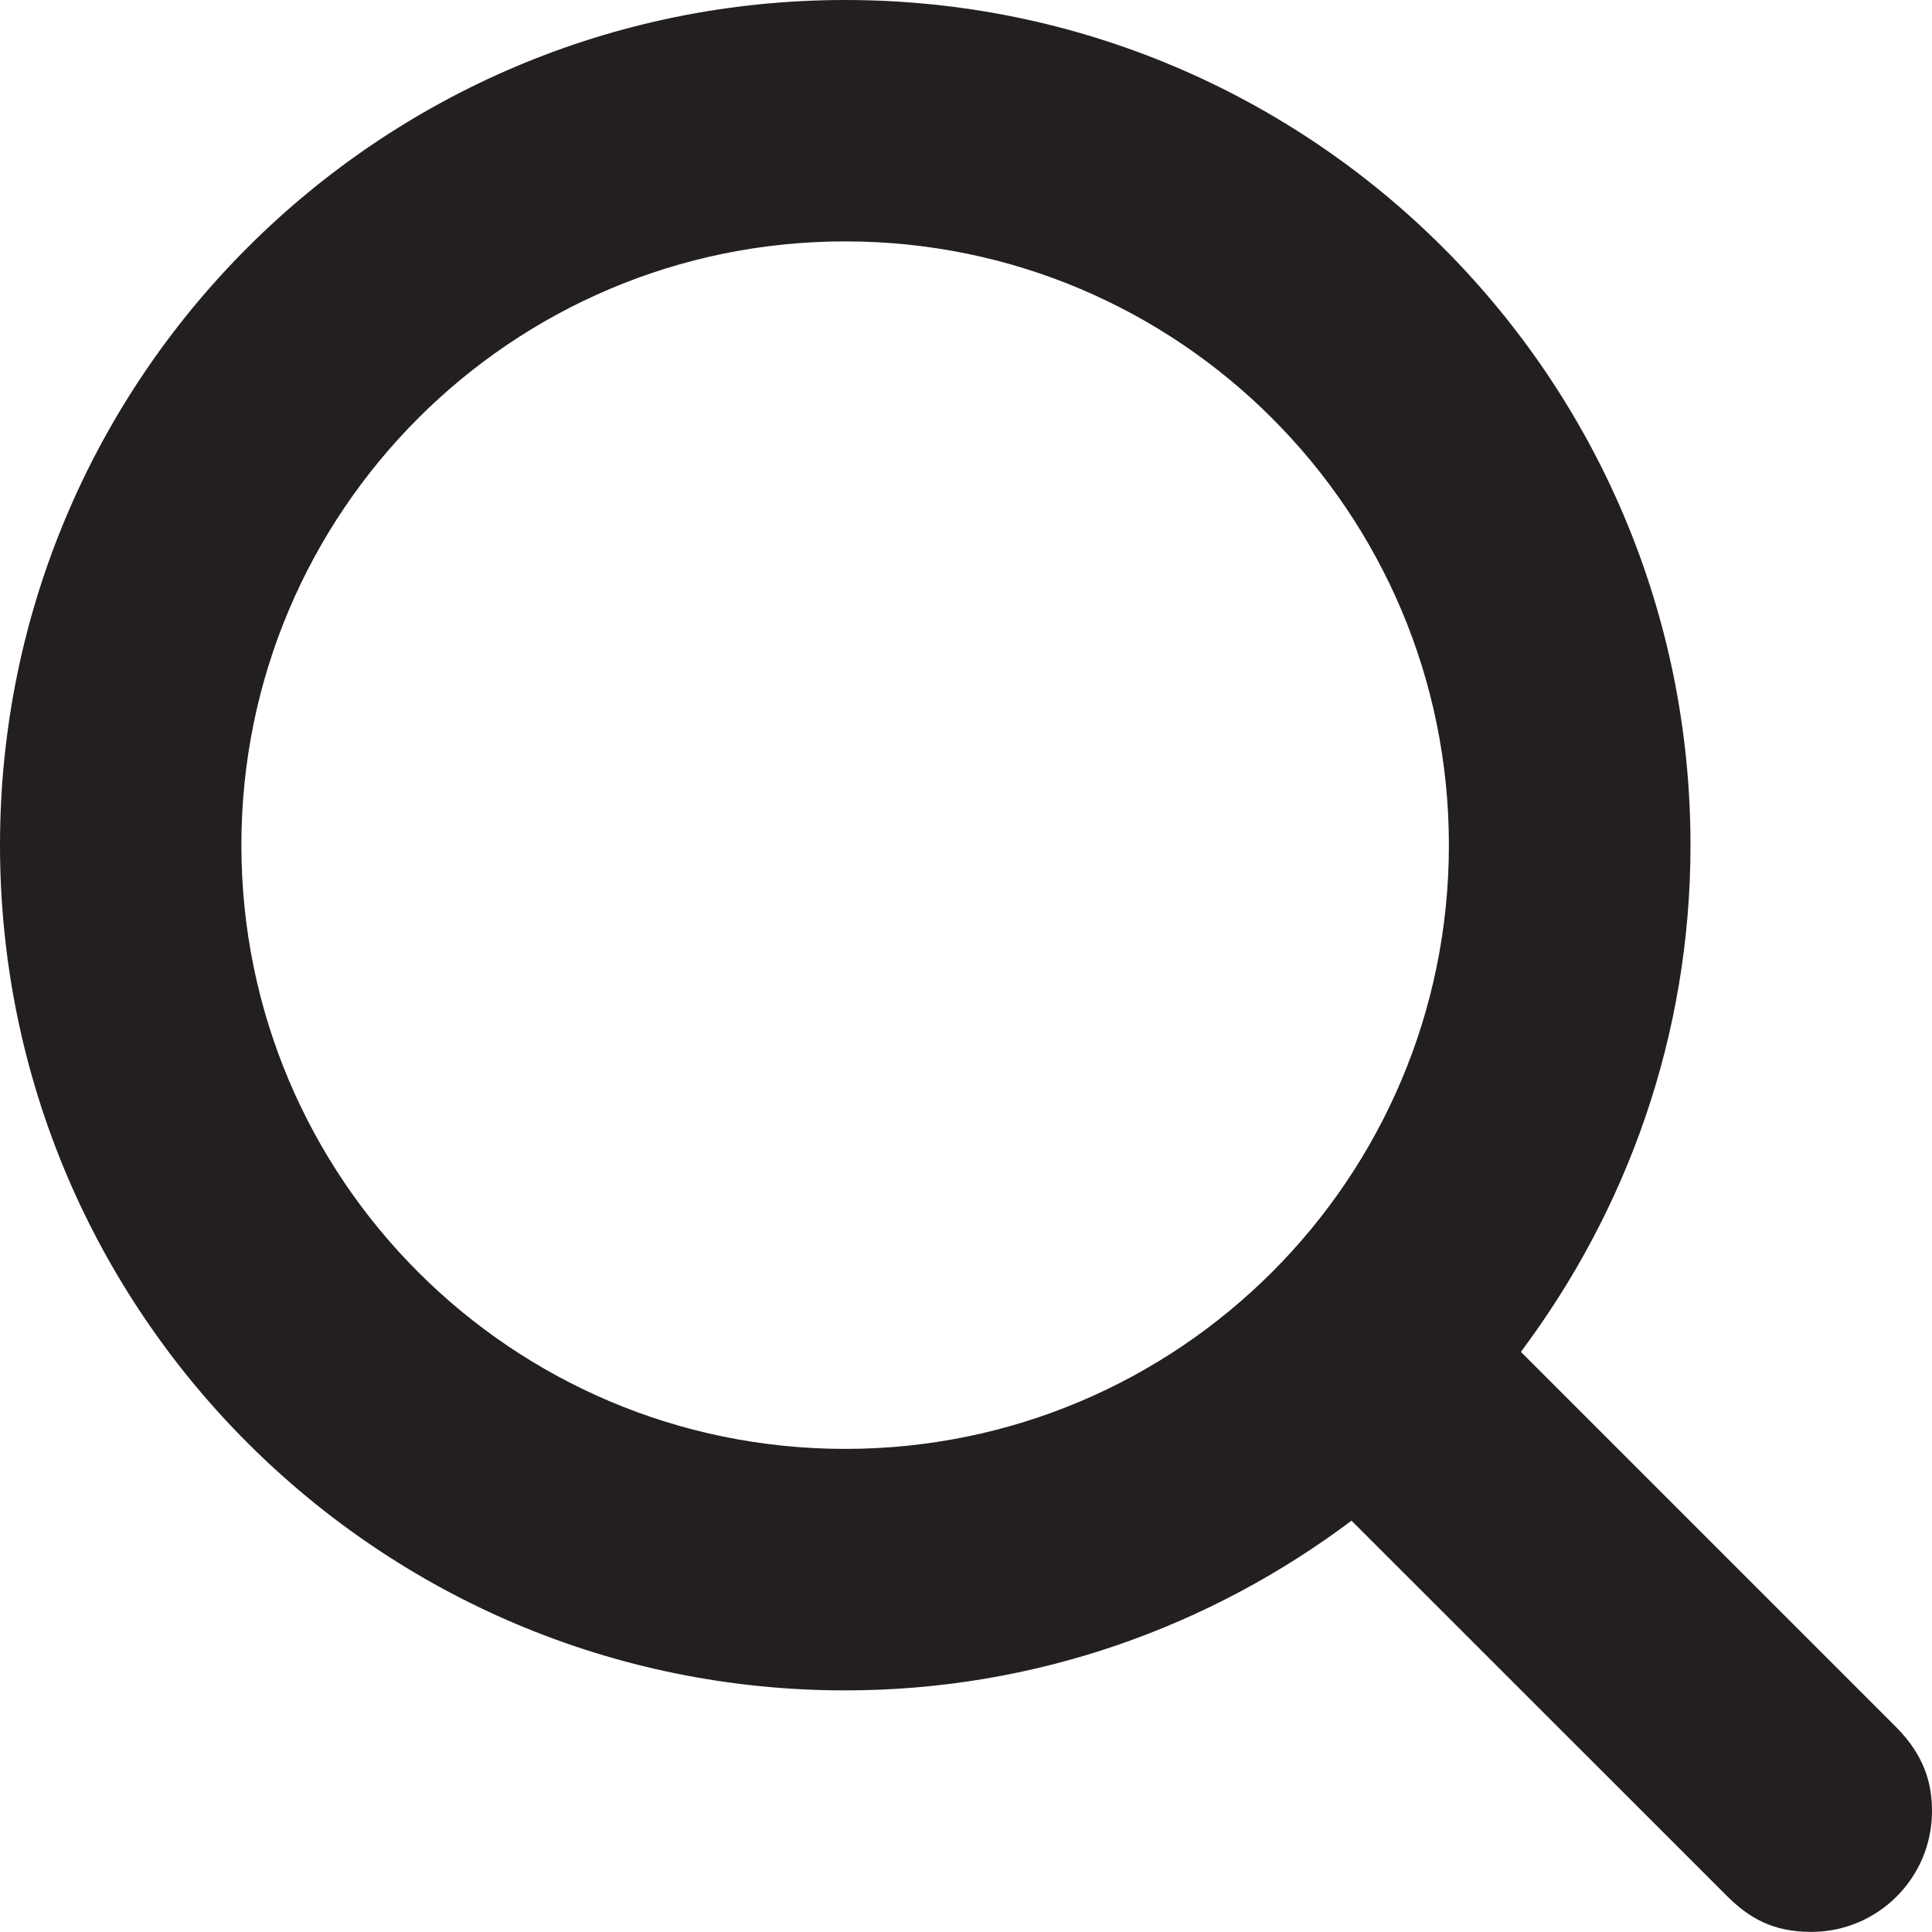
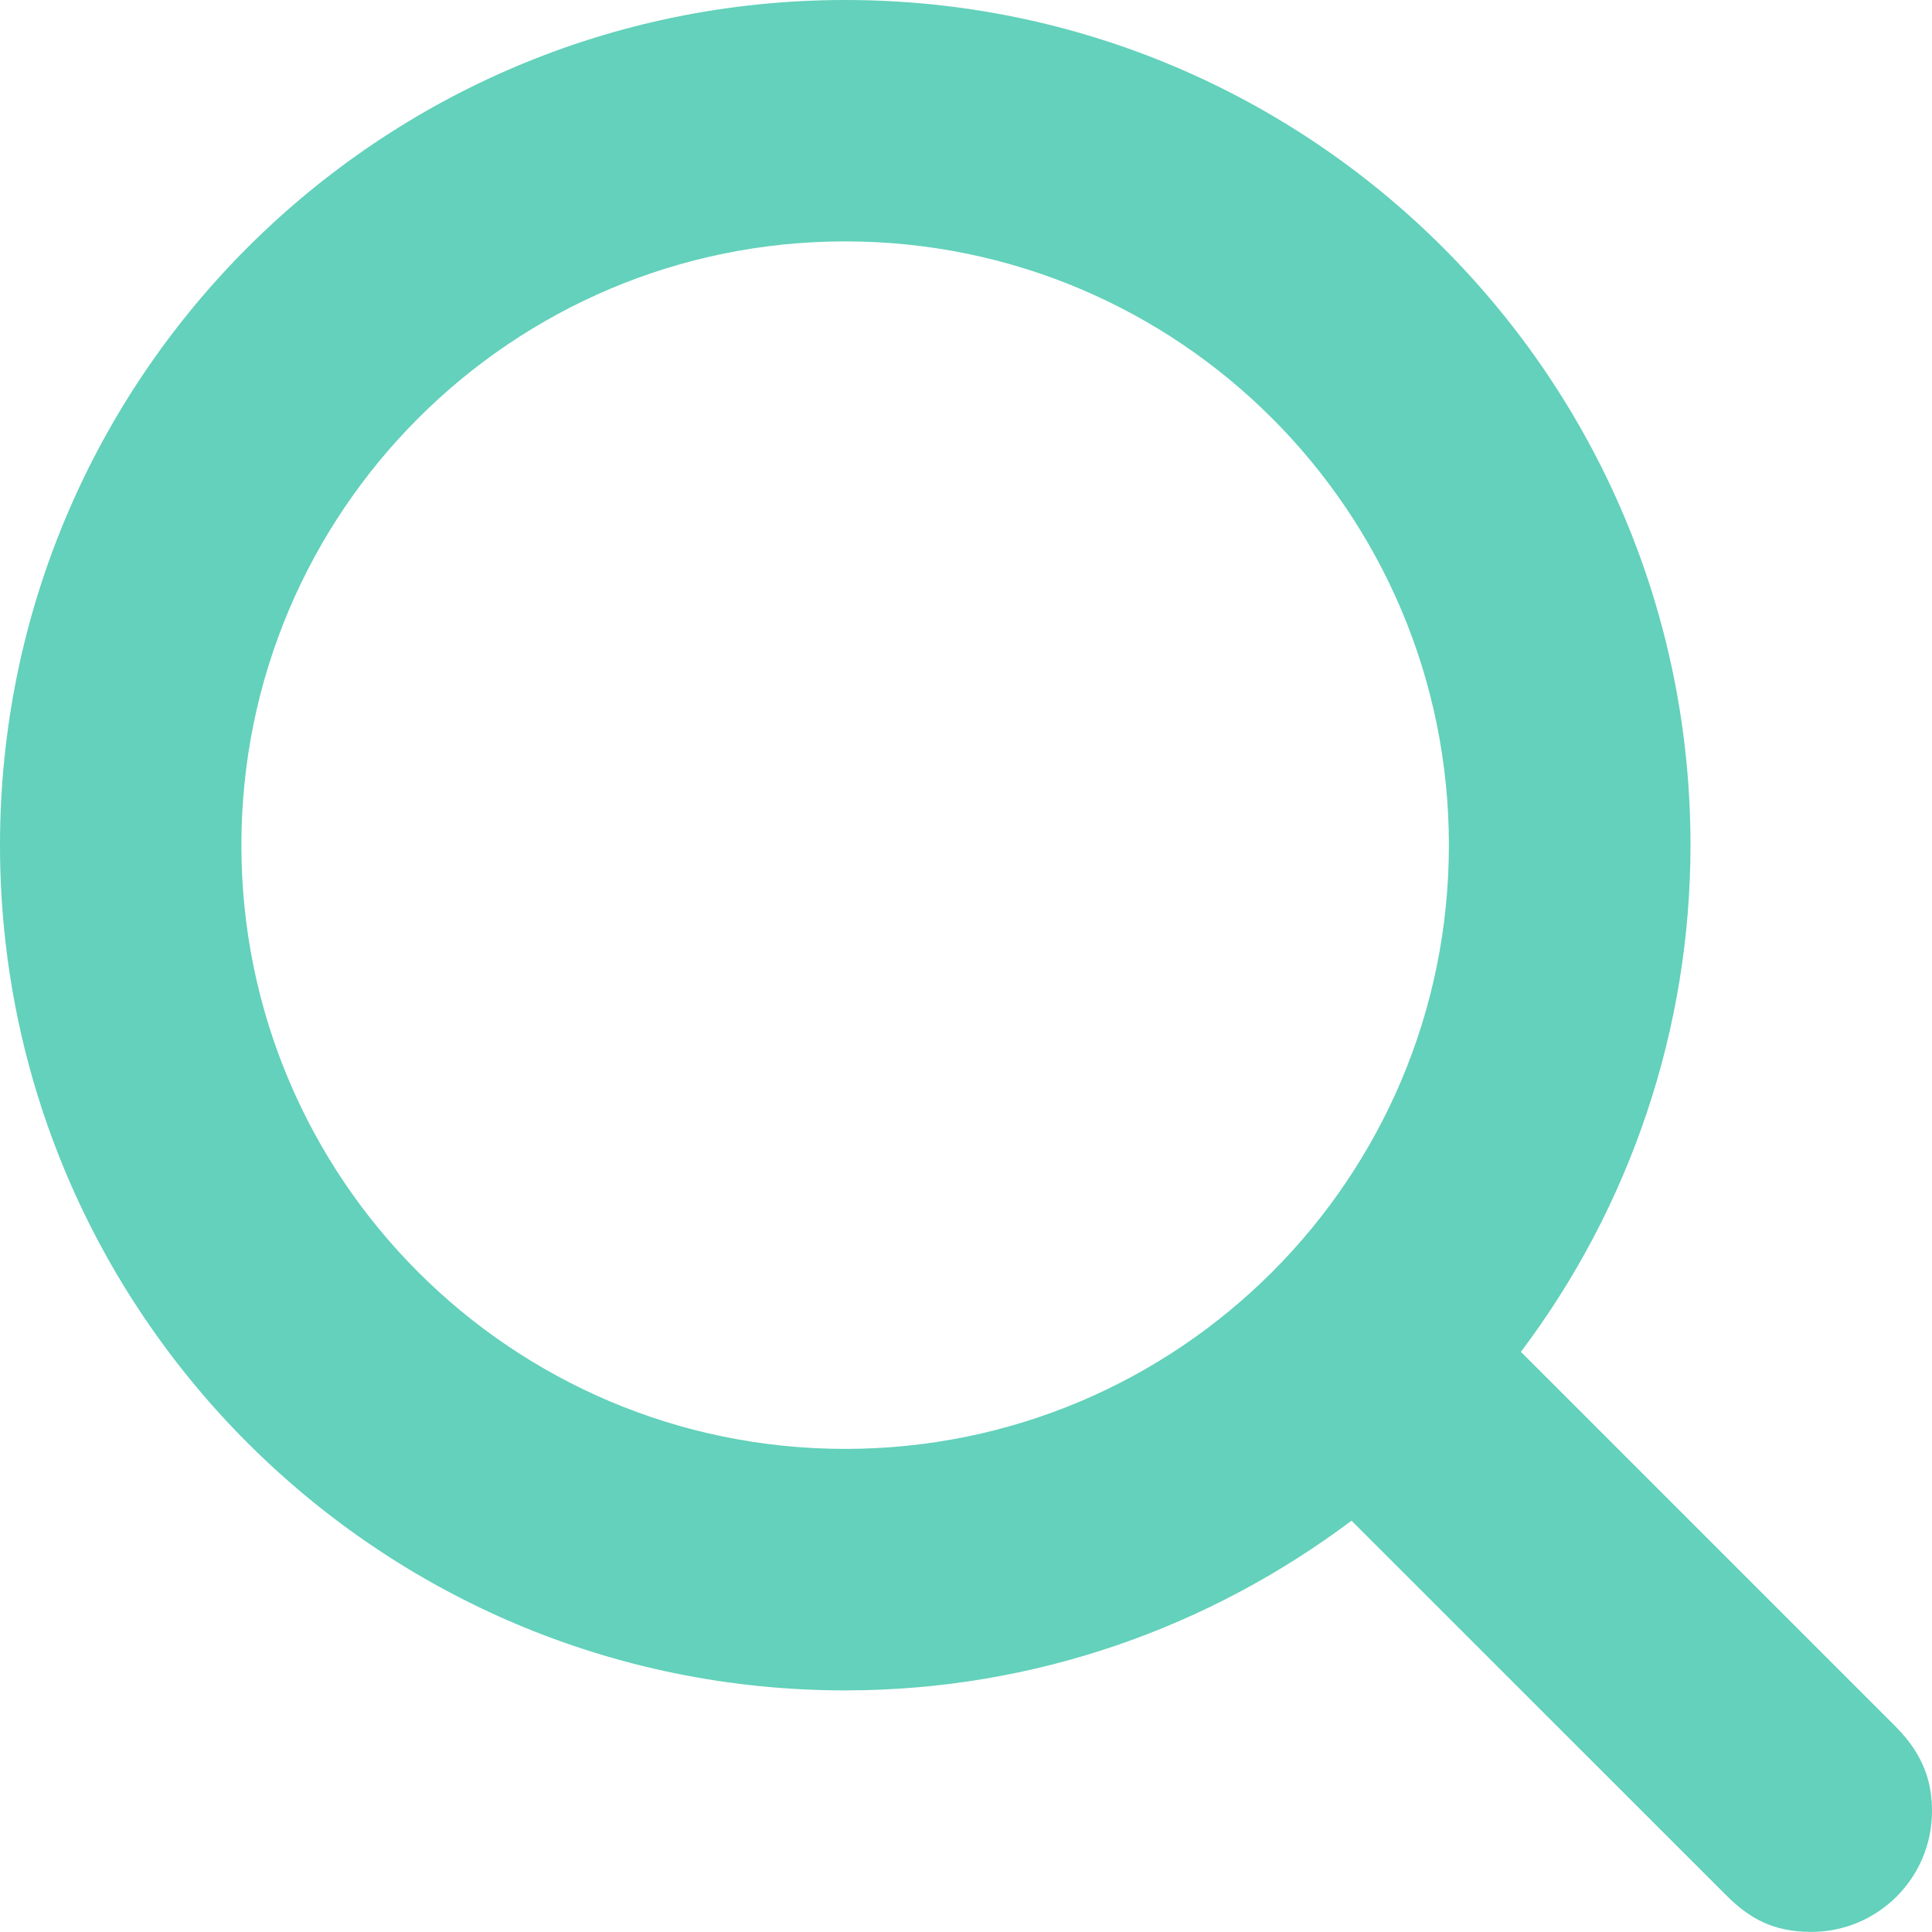
- <svg xmlns="http://www.w3.org/2000/svg" version="1.1" id="Layer_1" x="0px" y="0px" width="17.6px" height="17.6px" viewBox="-0.8 -0.8 17.6 17.6" enable-background="new -0.8 -0.8 17.6 17.6" xml:space="preserve">
-   <path fill="#231f20" d="M16.47,14.93l-3.415-3.415C14.02,10.226,14.6,8.634,14.6,6.899c0-4.253-3.447-7.699-7.7-7.699 S-0.8,2.646-0.8,6.899s3.446,7.7,7.699,7.7c1.734,0,3.326-0.58,4.613-1.546l3.417,3.416c0.203,0.202,0.418,0.33,0.771,0.33 c0.607,0,1.1-0.492,1.1-1.1C16.8,15.459,16.739,15.2,16.47,14.93z M1.399,6.899c0-3.038,2.462-5.5,5.5-5.5s5.5,2.462,5.5,5.5 s-2.462,5.5-5.5,5.5S1.399,9.938,1.399,6.899z" />
+ <svg xmlns="http://www.w3.org/2000/svg" width="17.6" height="17.6" viewBox="-0.8 -0.8 17.6 17.6">
+   <path fill="#63d1bb" d="M16.47 14.93l-3.415-3.415A7.67 7.67 0 0 0 14.6 6.899C14.6 2.646 11.153-.8 6.9-.8S-.8 2.646-.8 6.899s3.446 7.7 7.699 7.7c1.734 0 3.326-.58 4.613-1.546l3.417 3.416c.203.202.418.33.771.33a1.1 1.1 0 0 0 1.1-1.1c0-.24-.061-.499-.33-.769zM1.399 6.899a5.5 5.5 0 1 1 11 0c0 3.038-2.462 5.5-5.5 5.5s-5.5-2.461-5.5-5.5z" />
</svg>
